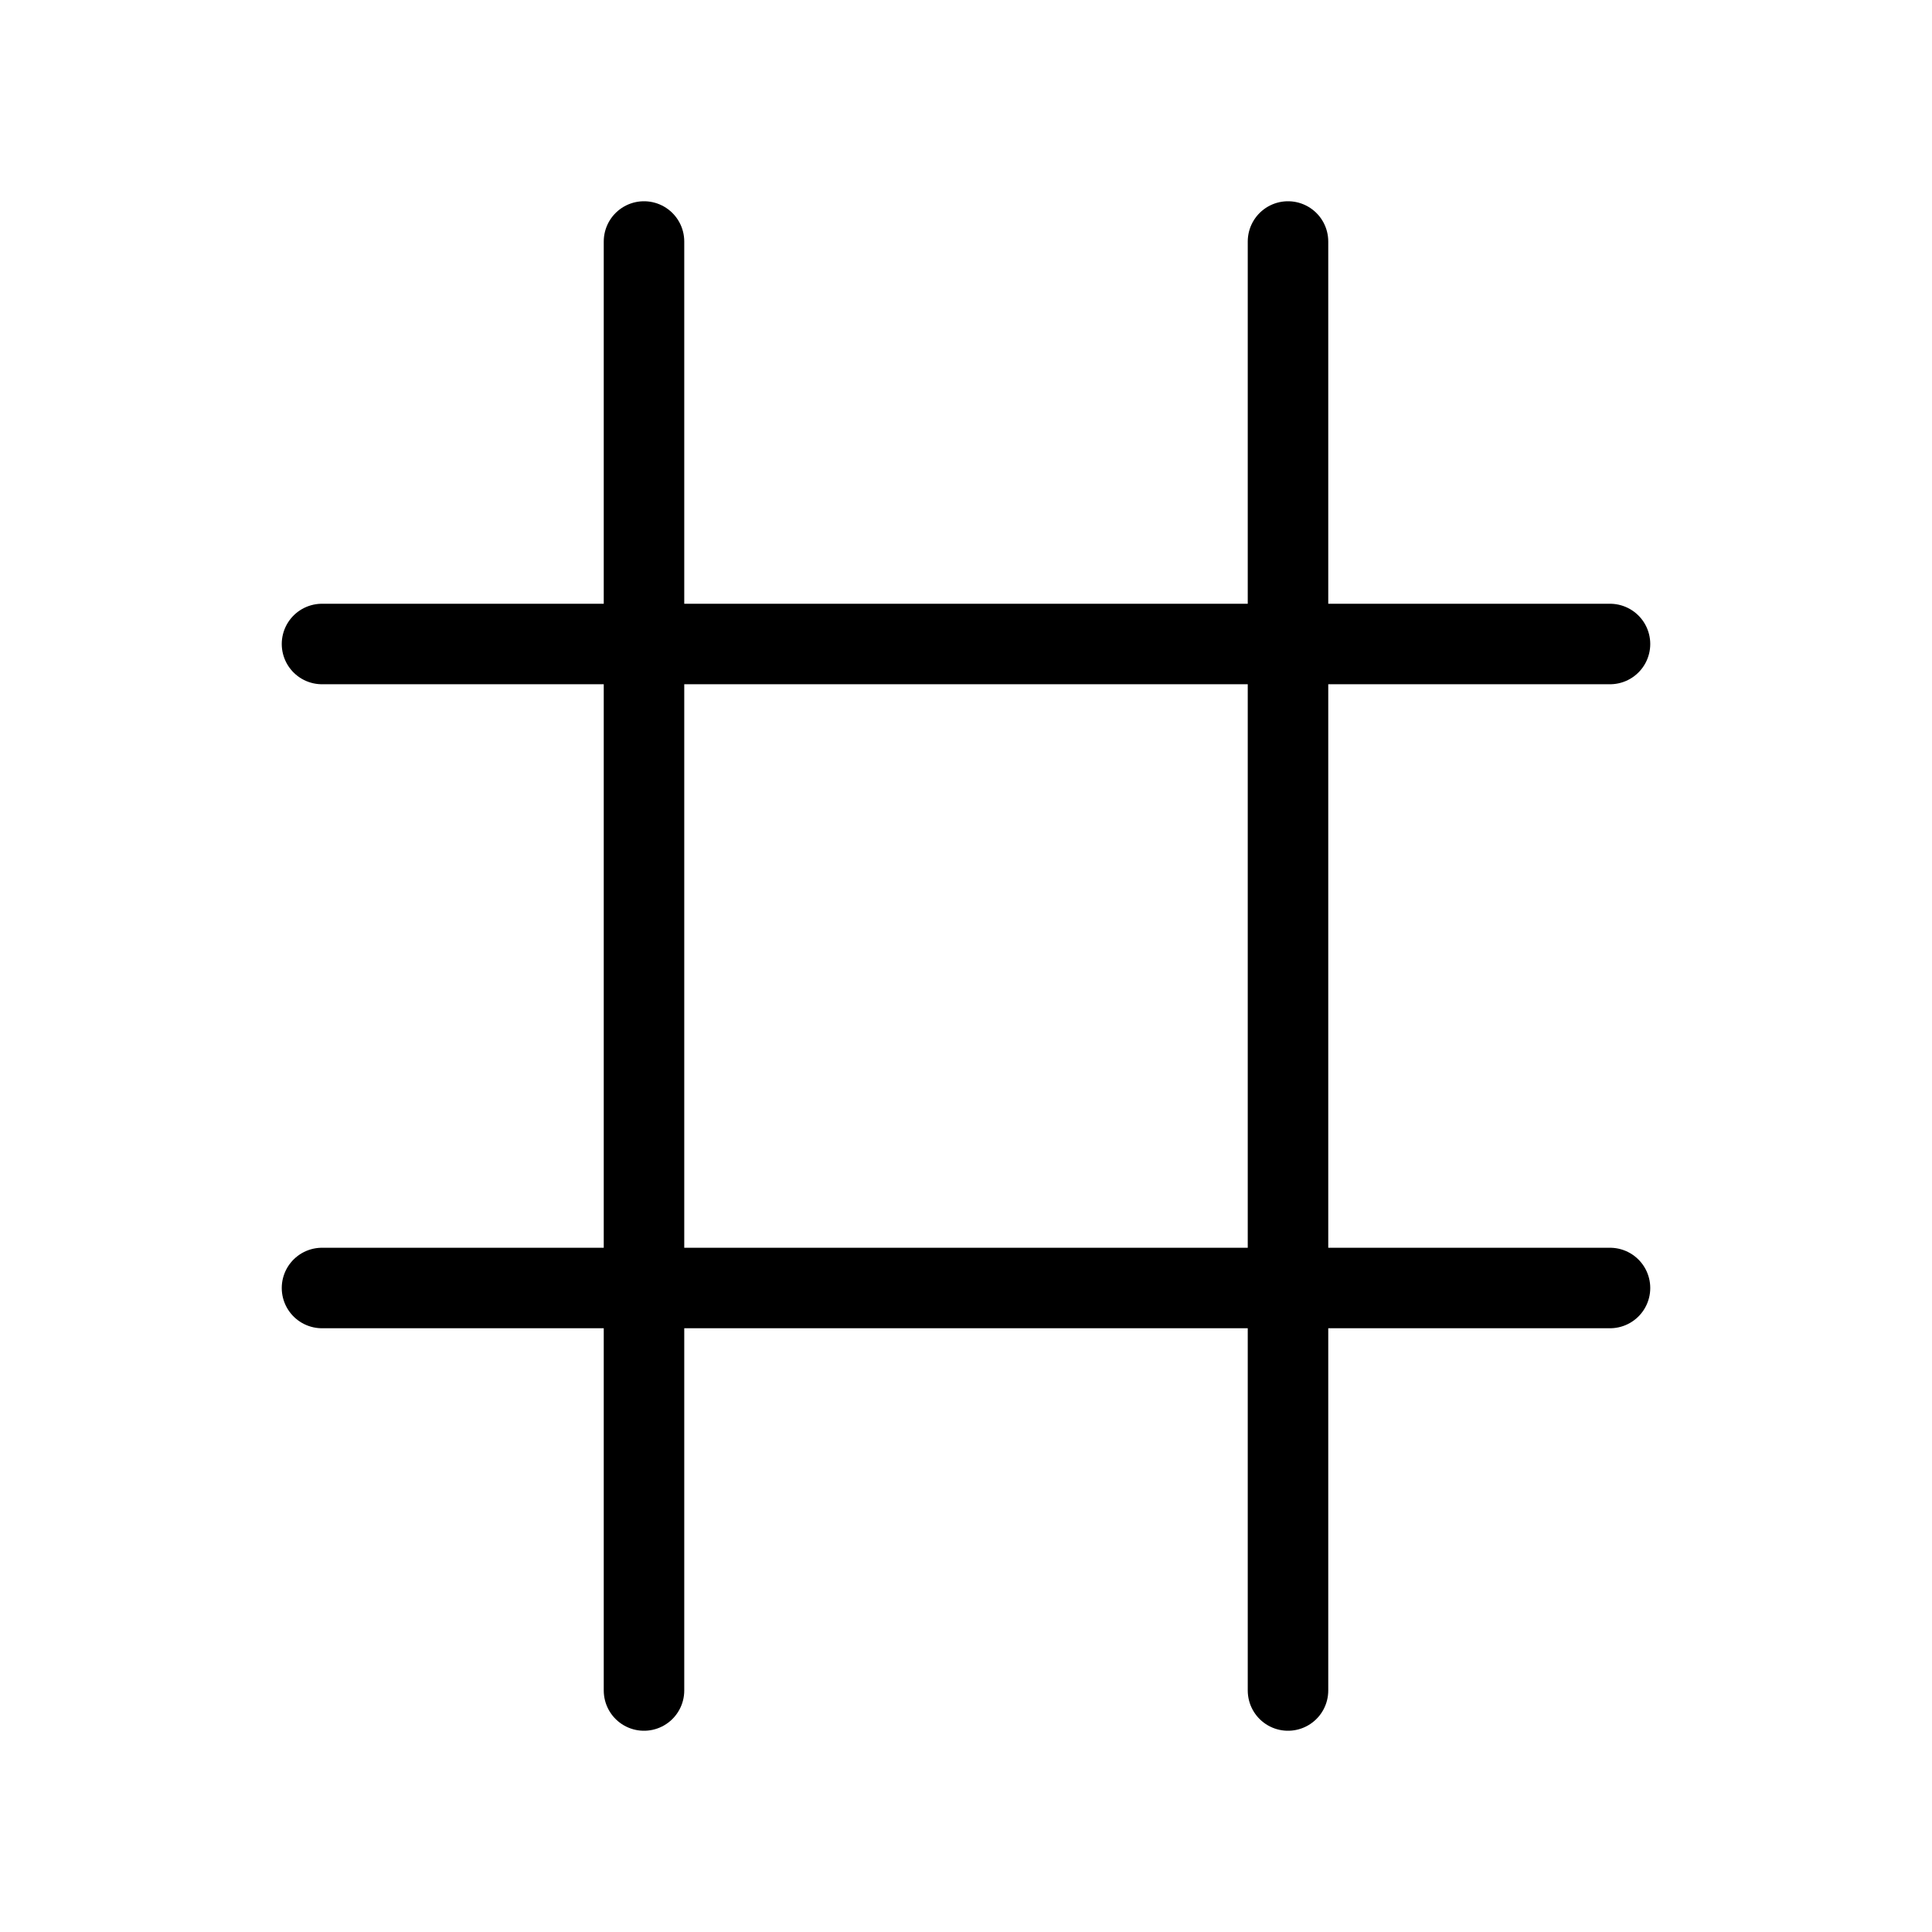
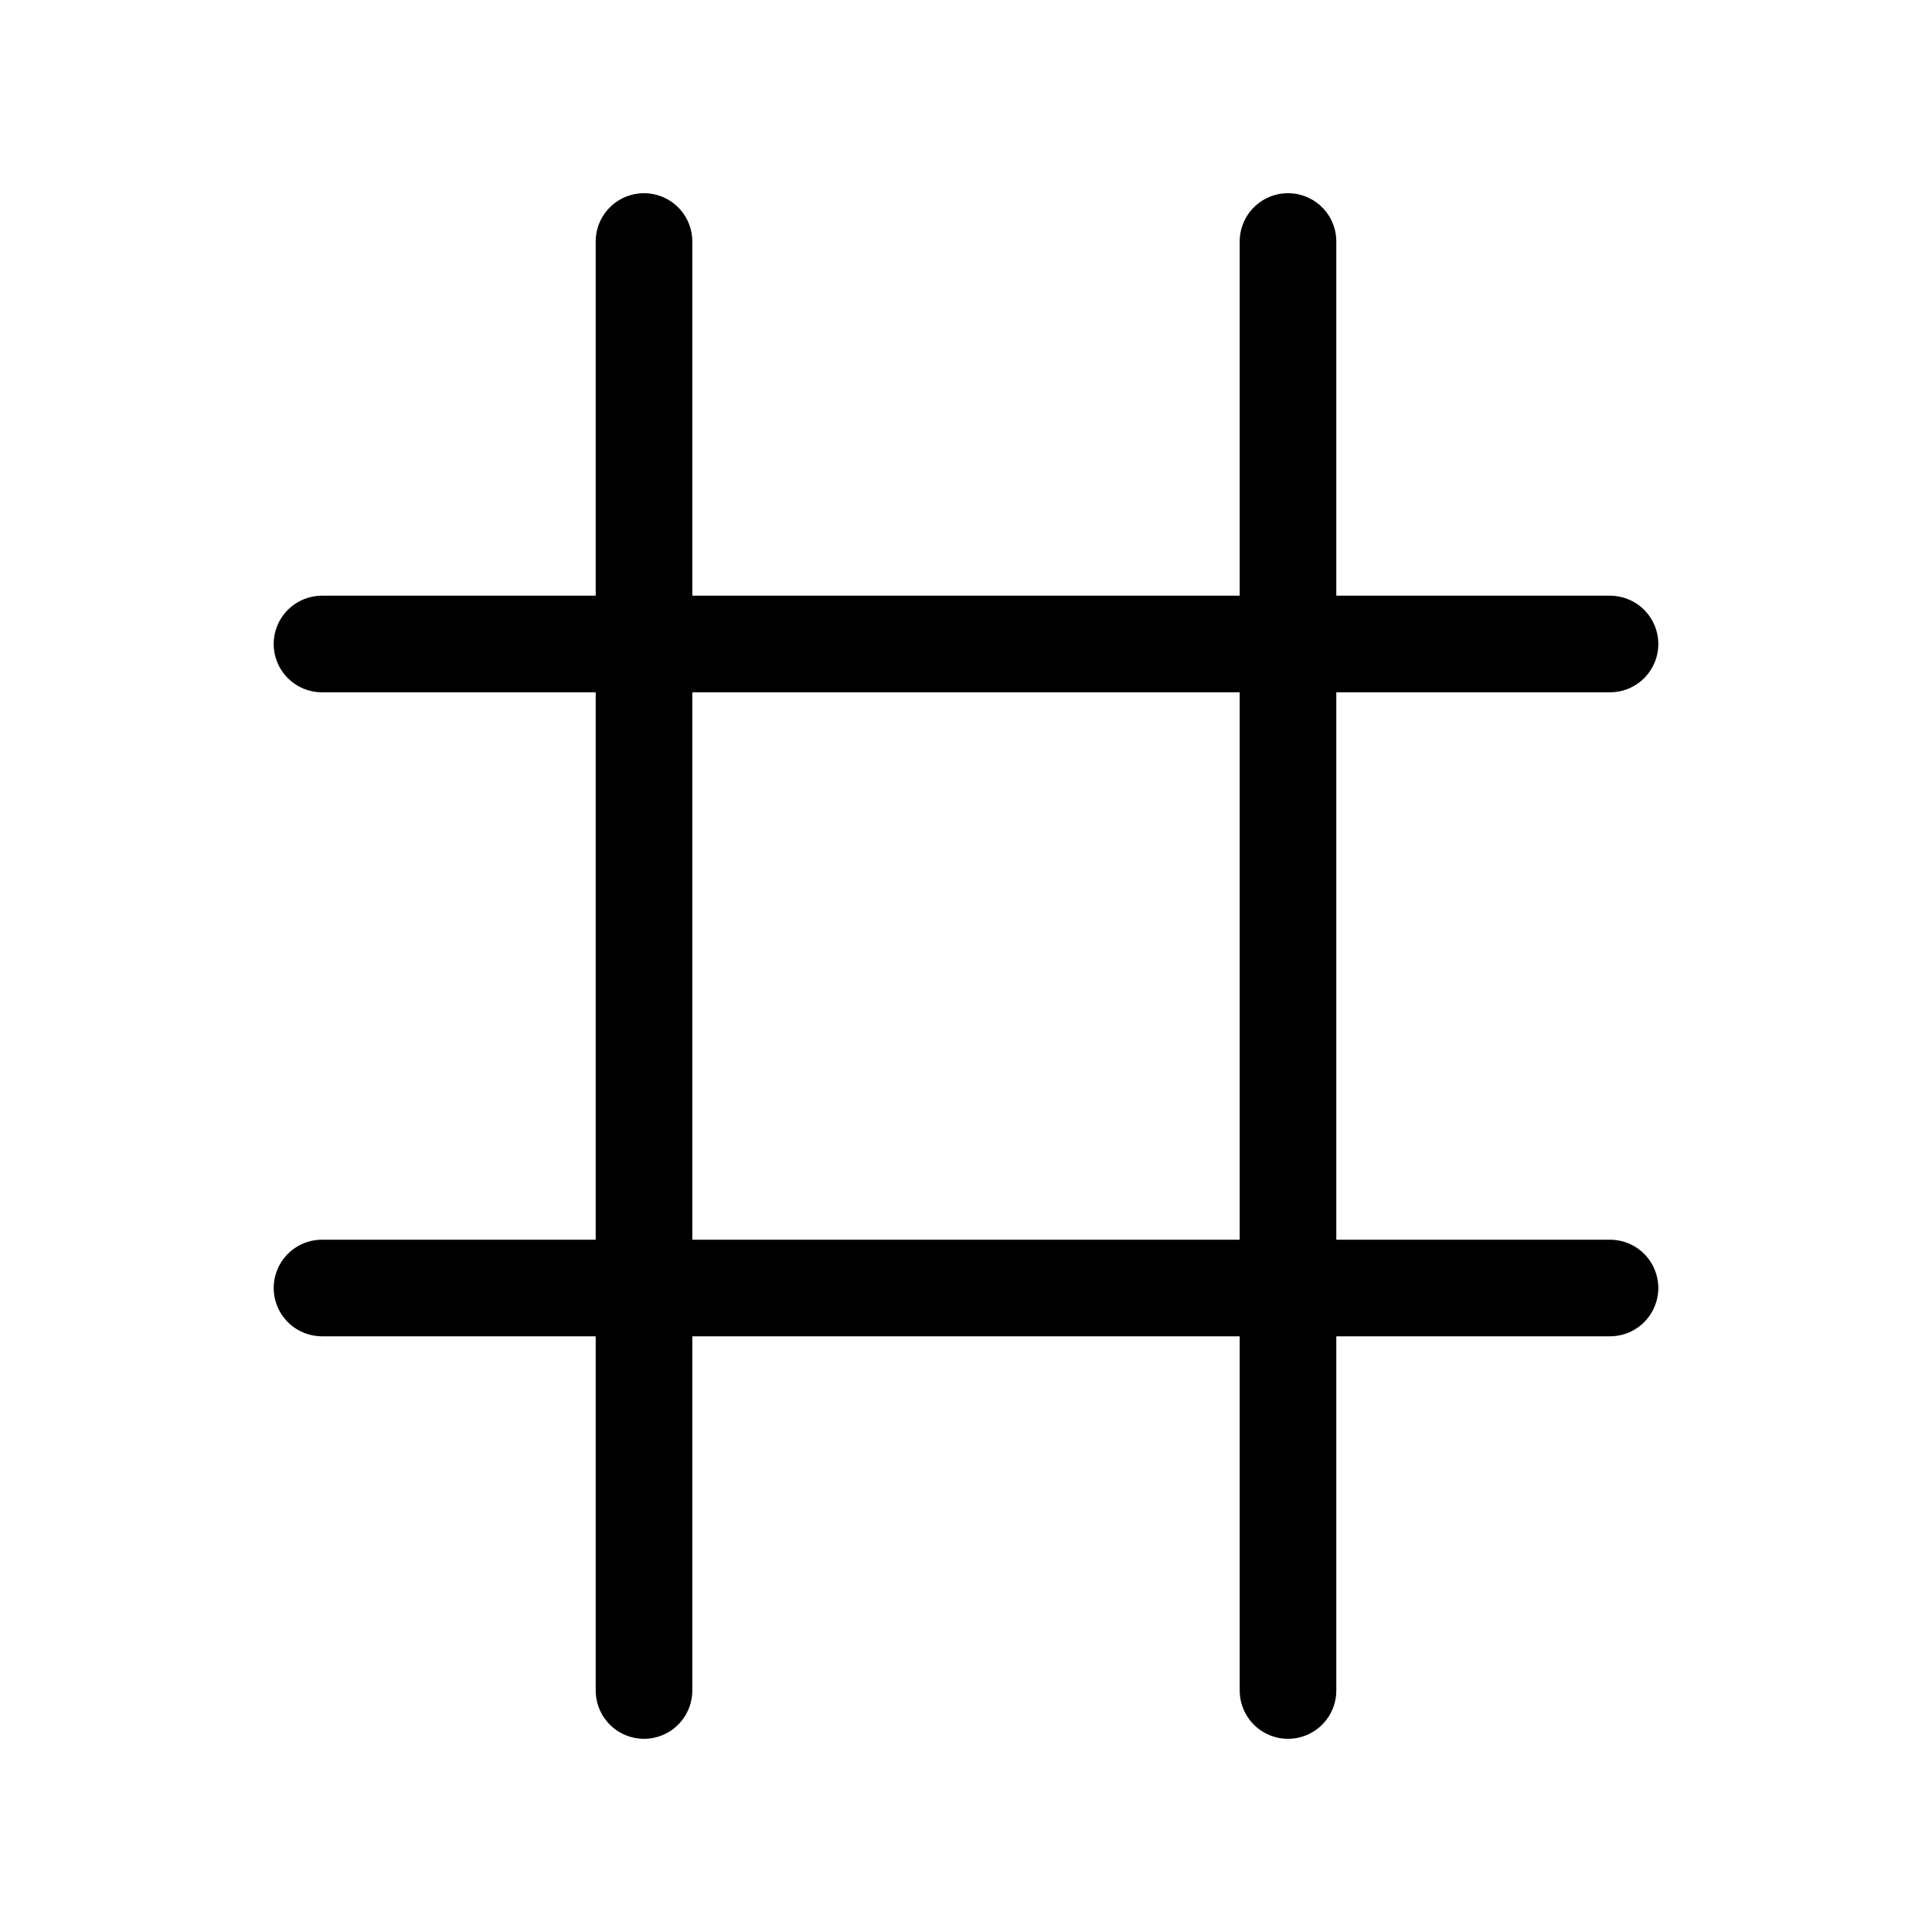
<svg xmlns="http://www.w3.org/2000/svg" width="24" height="24" viewBox="0 0 24 24" fill="none">
-   <path d="M4 8H20M4 16H20M8 3V21M16 3V21" stroke="currentColor" stroke-width="1" stroke-linecap="round" stroke-linejoin="round" />
+   <path d="M4 8H20M4 16H20M8 3V21M16 3V21" stroke="currentColor" stroke-width="1.2" stroke-linecap="round" stroke-linejoin="round" />
</svg>
